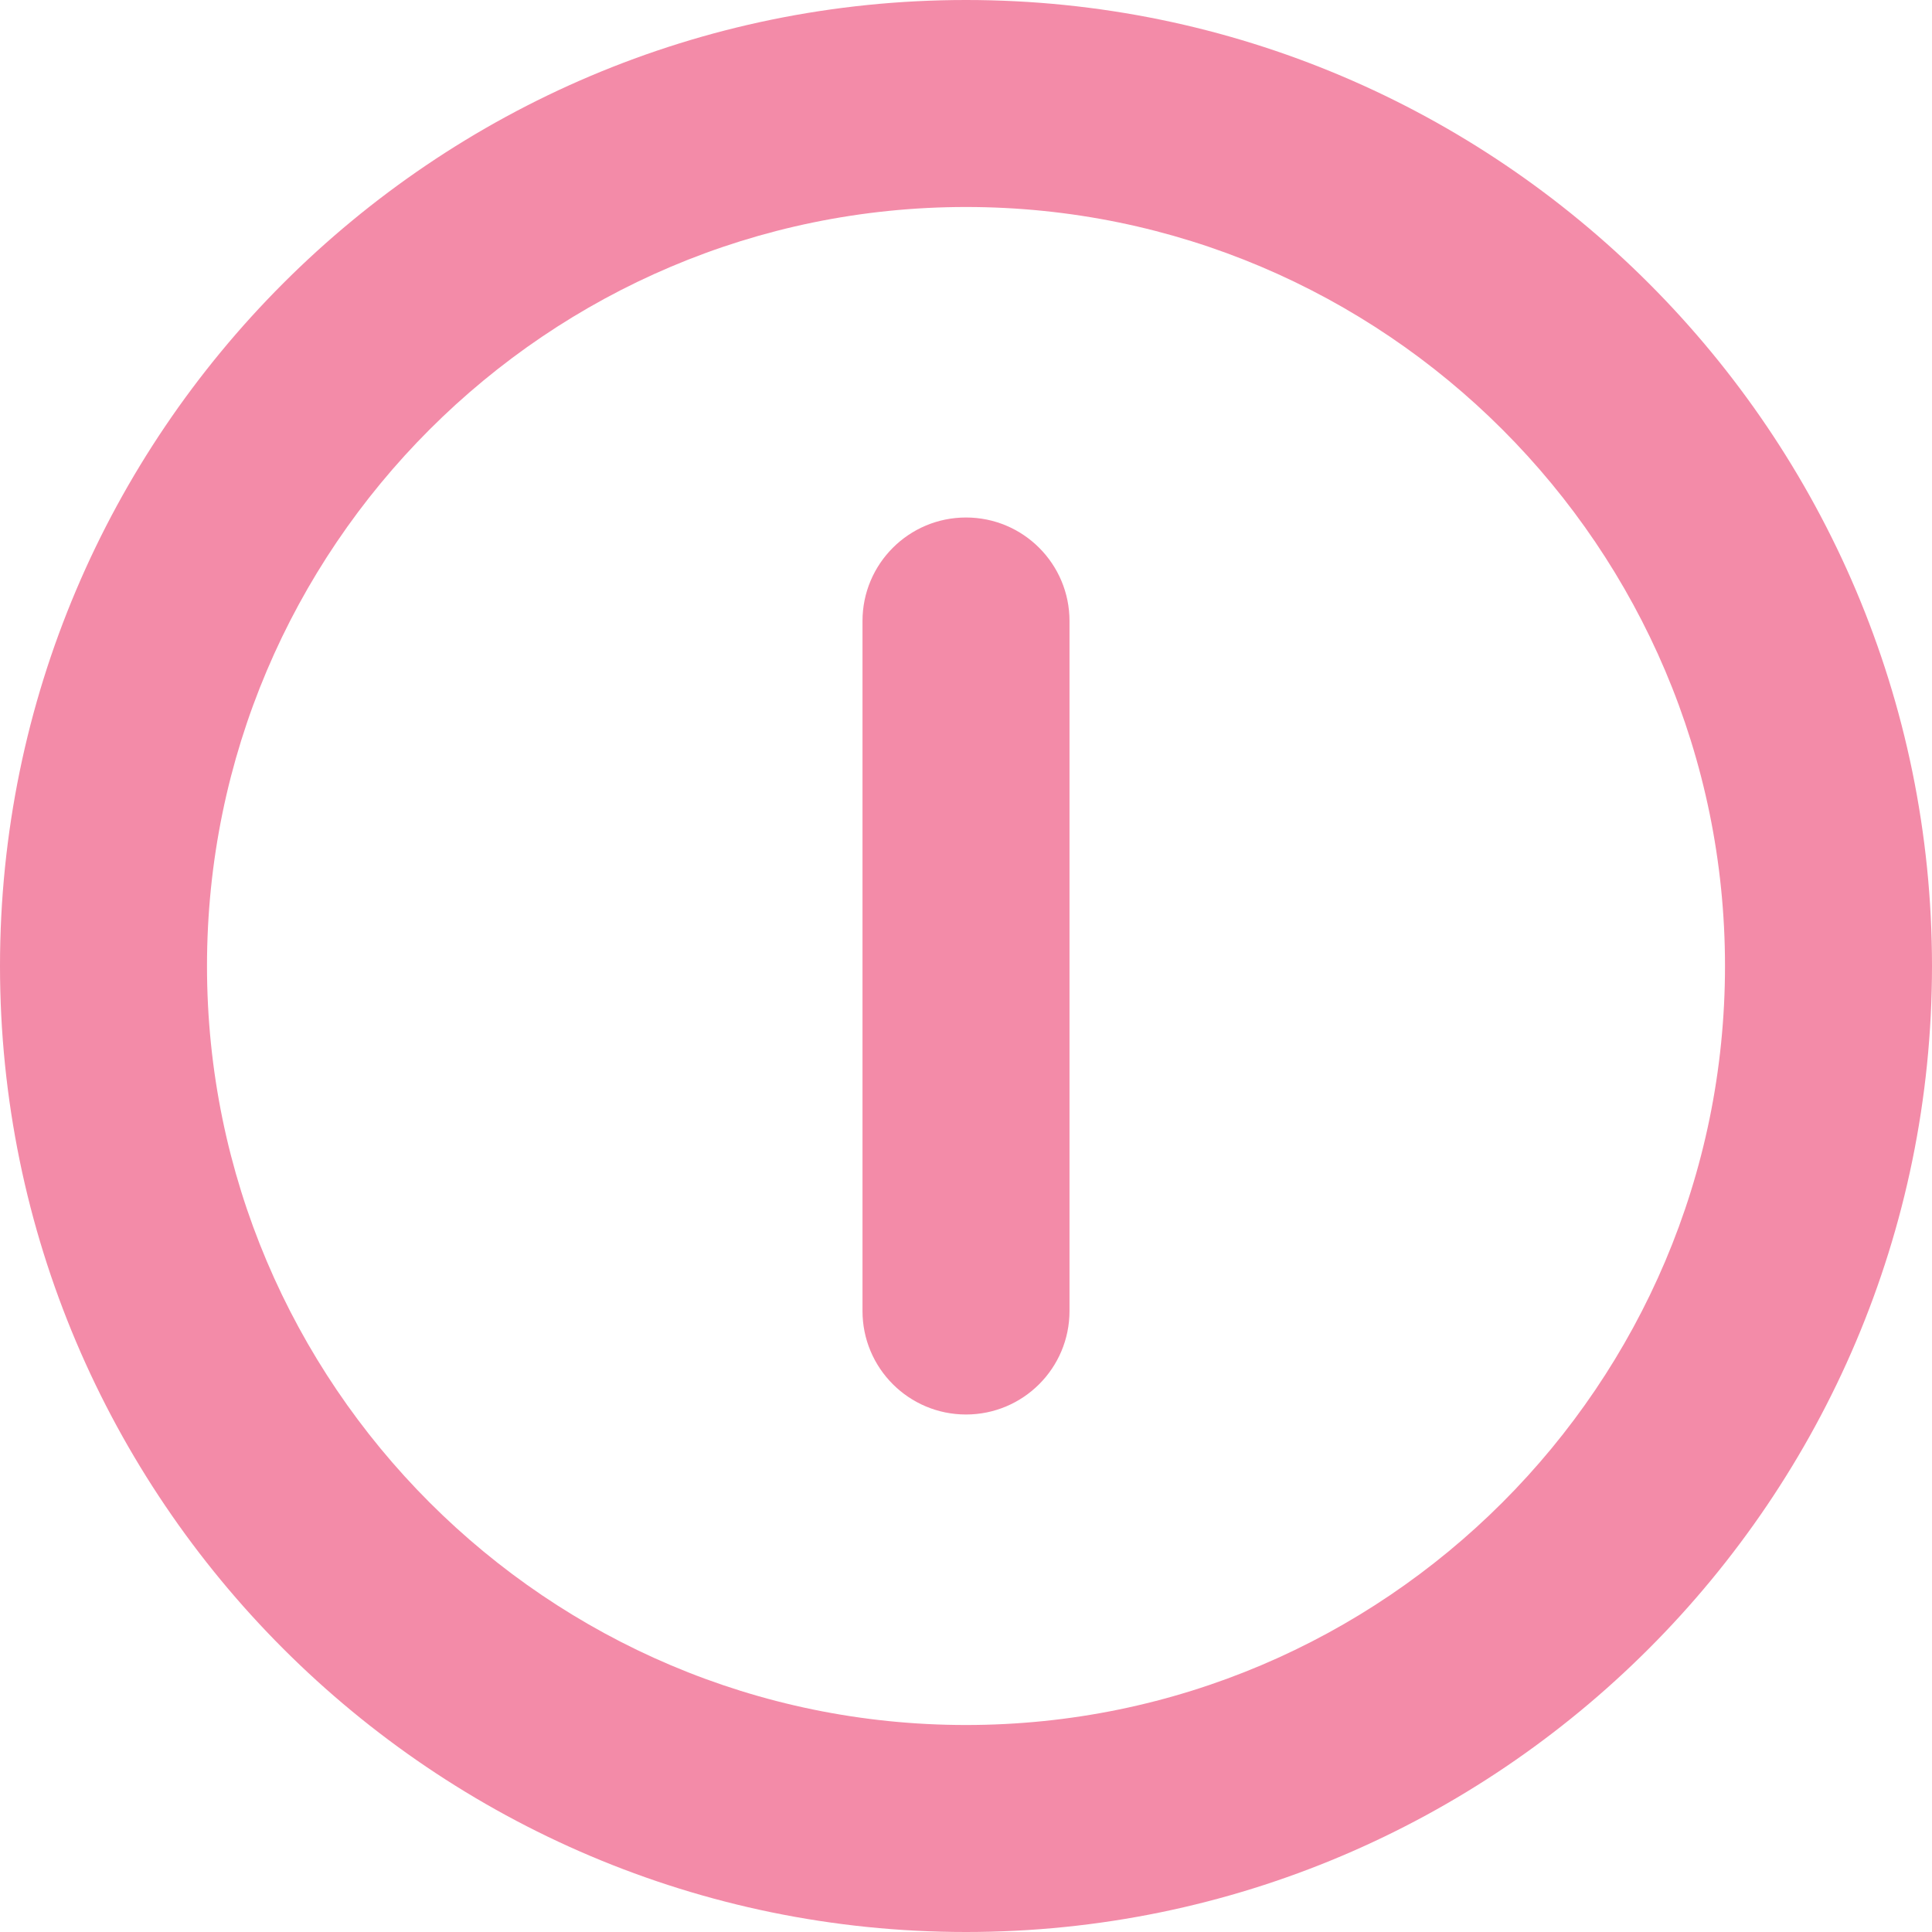
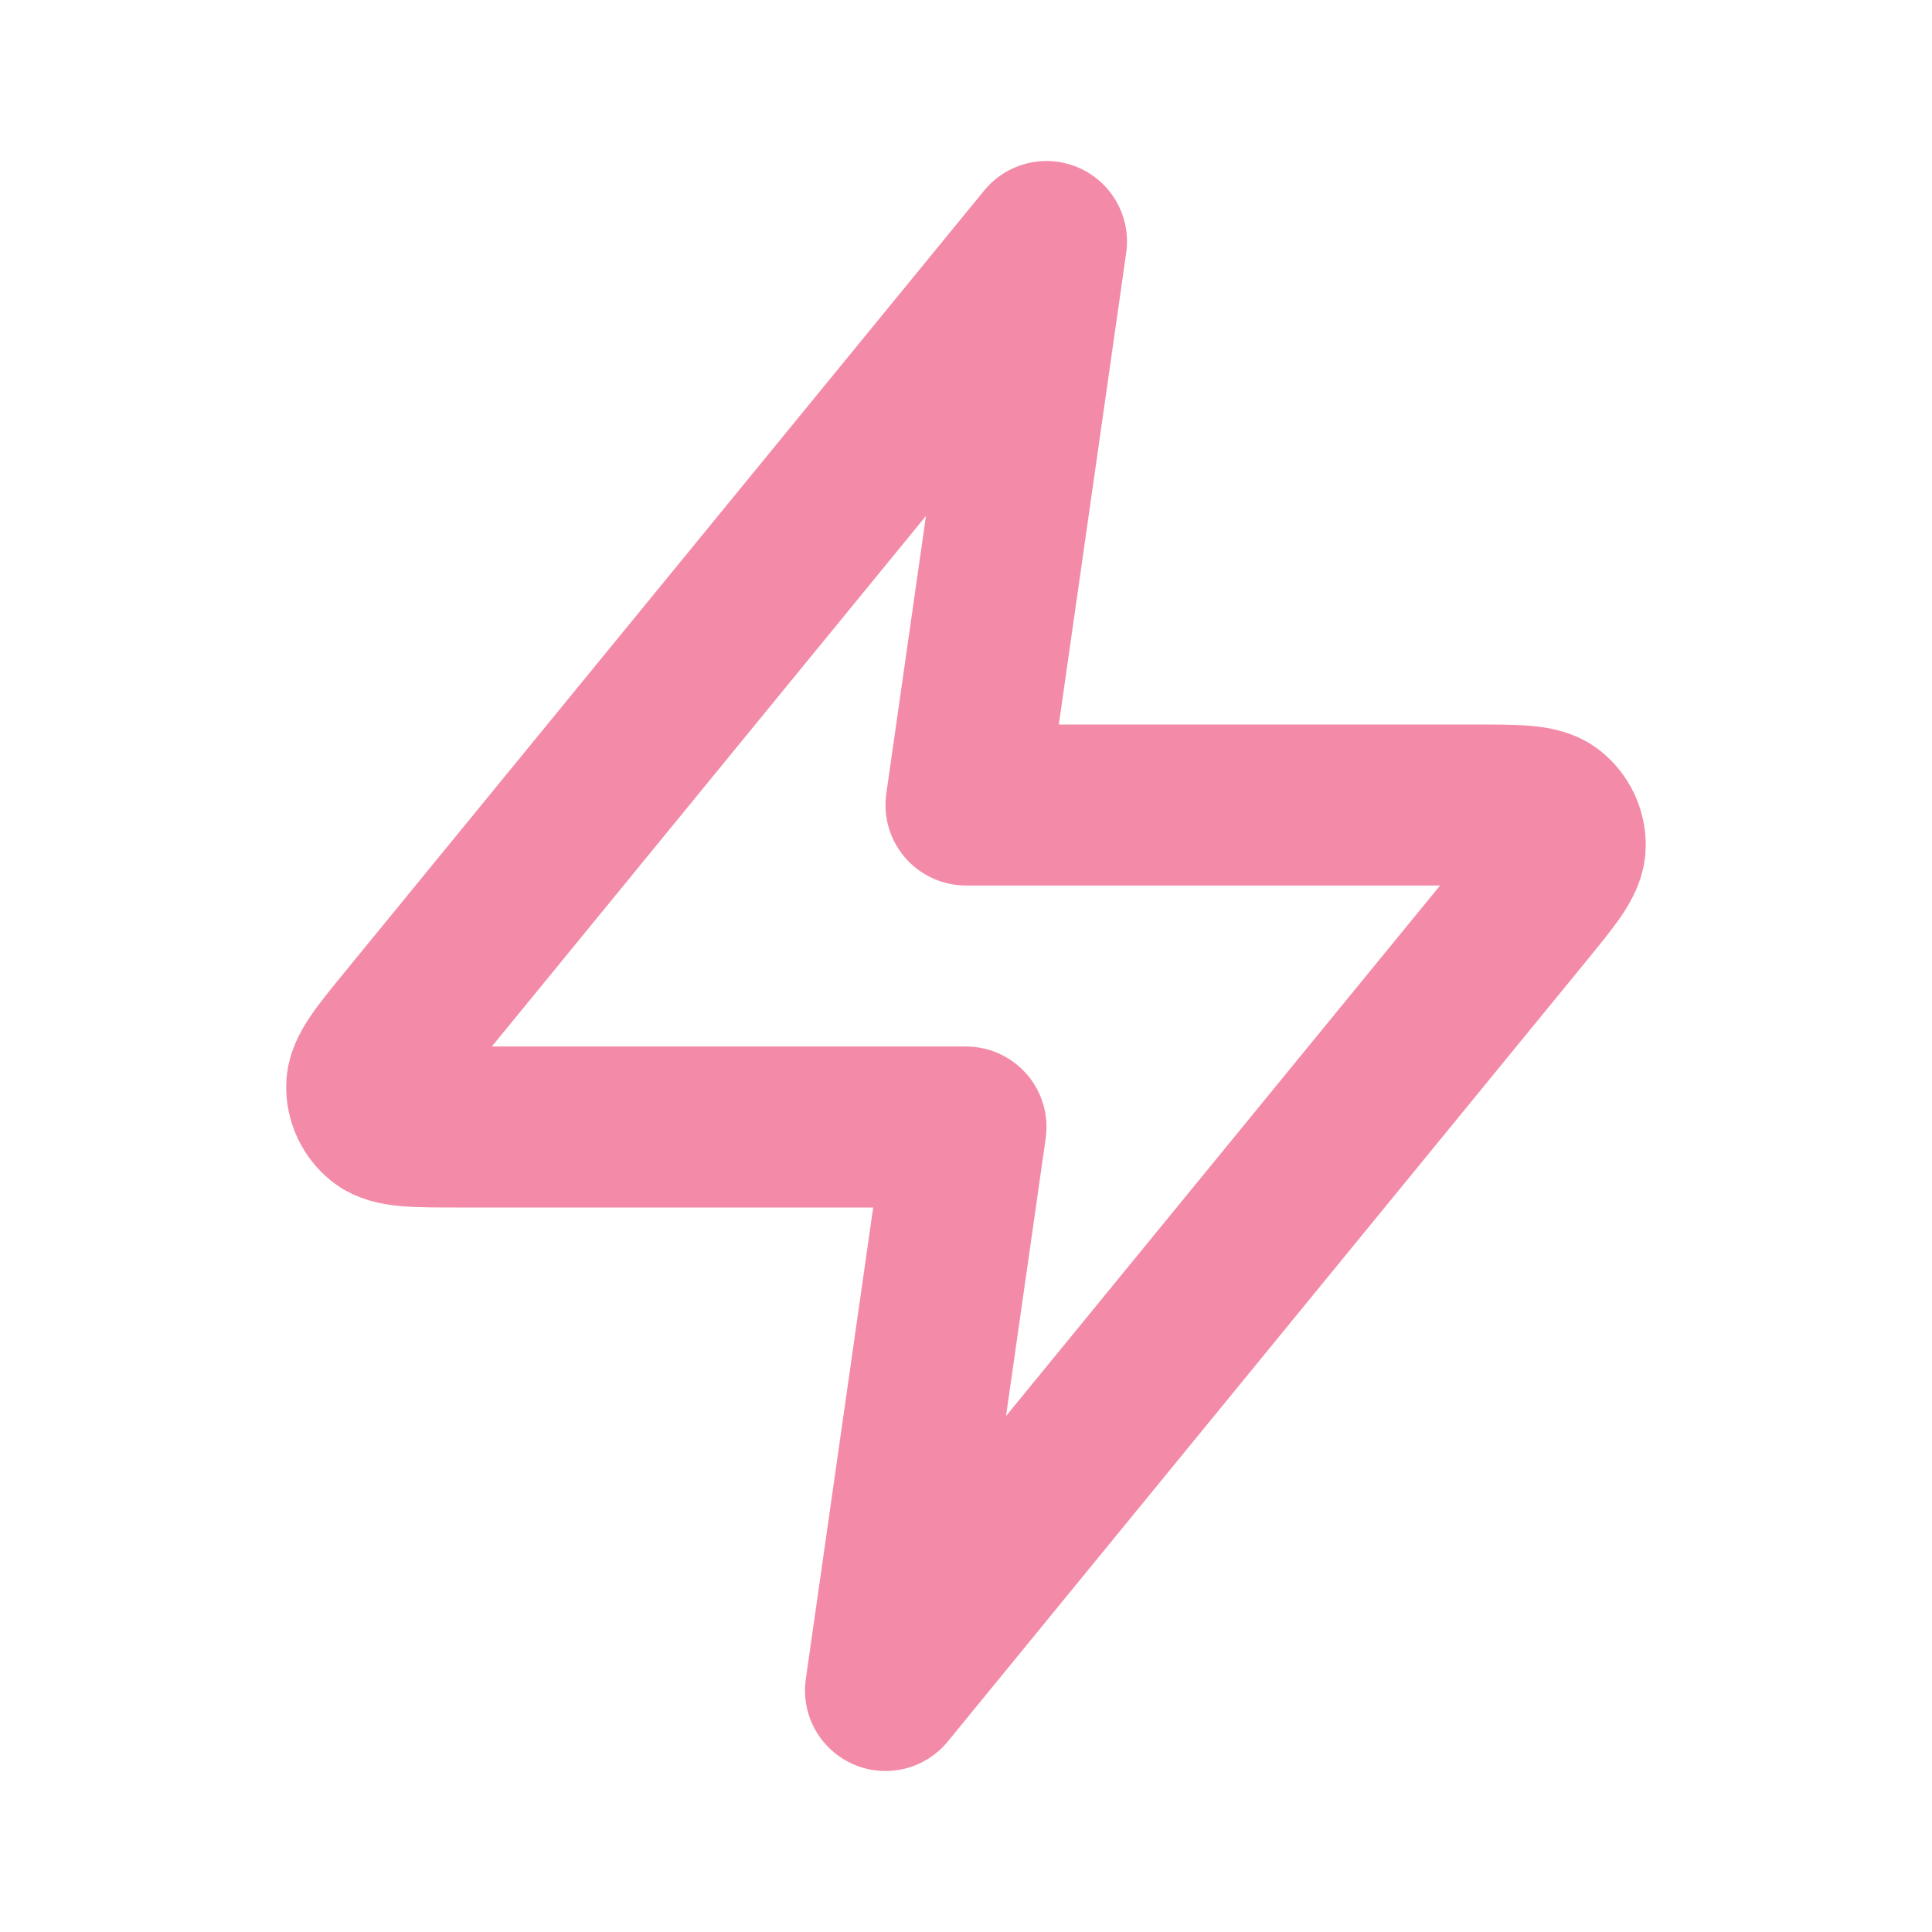
- <svg xmlns="http://www.w3.org/2000/svg" height="800px" width="800px" version="1.1" id="Layer_1" viewBox="0 0 512 512" xml:space="preserve">
-   <g>
-     <path style="fill:#f38ba8;" d="M256,512C114.842,512,0,397.158,0,256S114.842,0,256,0s256,114.842,256,256S397.158,512,256,512z    M256,54.857C145.09,54.857,54.857,145.09,54.857,256S145.09,457.143,256,457.143S457.143,366.91,457.143,256   S366.91,54.857,256,54.857z" />
-     <path style="fill:#f38ba8;" d="M256,374.857c-15.148,0-27.429-12.281-27.429-27.429V164.571c0-15.148,12.281-27.429,27.429-27.429   c15.148,0,27.429,12.281,27.429,27.429v182.857C283.429,362.576,271.148,374.857,256,374.857z" />
-   </g>
+ <svg xmlns="http://www.w3.org/2000/svg" width="800px" height="800px" viewBox="0 0 24 24" fill="none">
+   <path d="M13 3L5.069 12.693C4.727 13.111 4.556 13.32 4.555 13.496C4.553 13.649 4.622 13.794 4.741 13.89C4.879 14 5.148 14 5.688 14H12L11 21L18.93 11.307C19.272 10.889 19.443 10.68 19.444 10.504C19.446 10.351 19.377 10.206 19.258 10.11C19.12 10 18.851 10 18.311 10H12L13 3Z" stroke="#f38ba8" stroke-width="2" stroke-linecap="round" stroke-linejoin="round" />
</svg>
